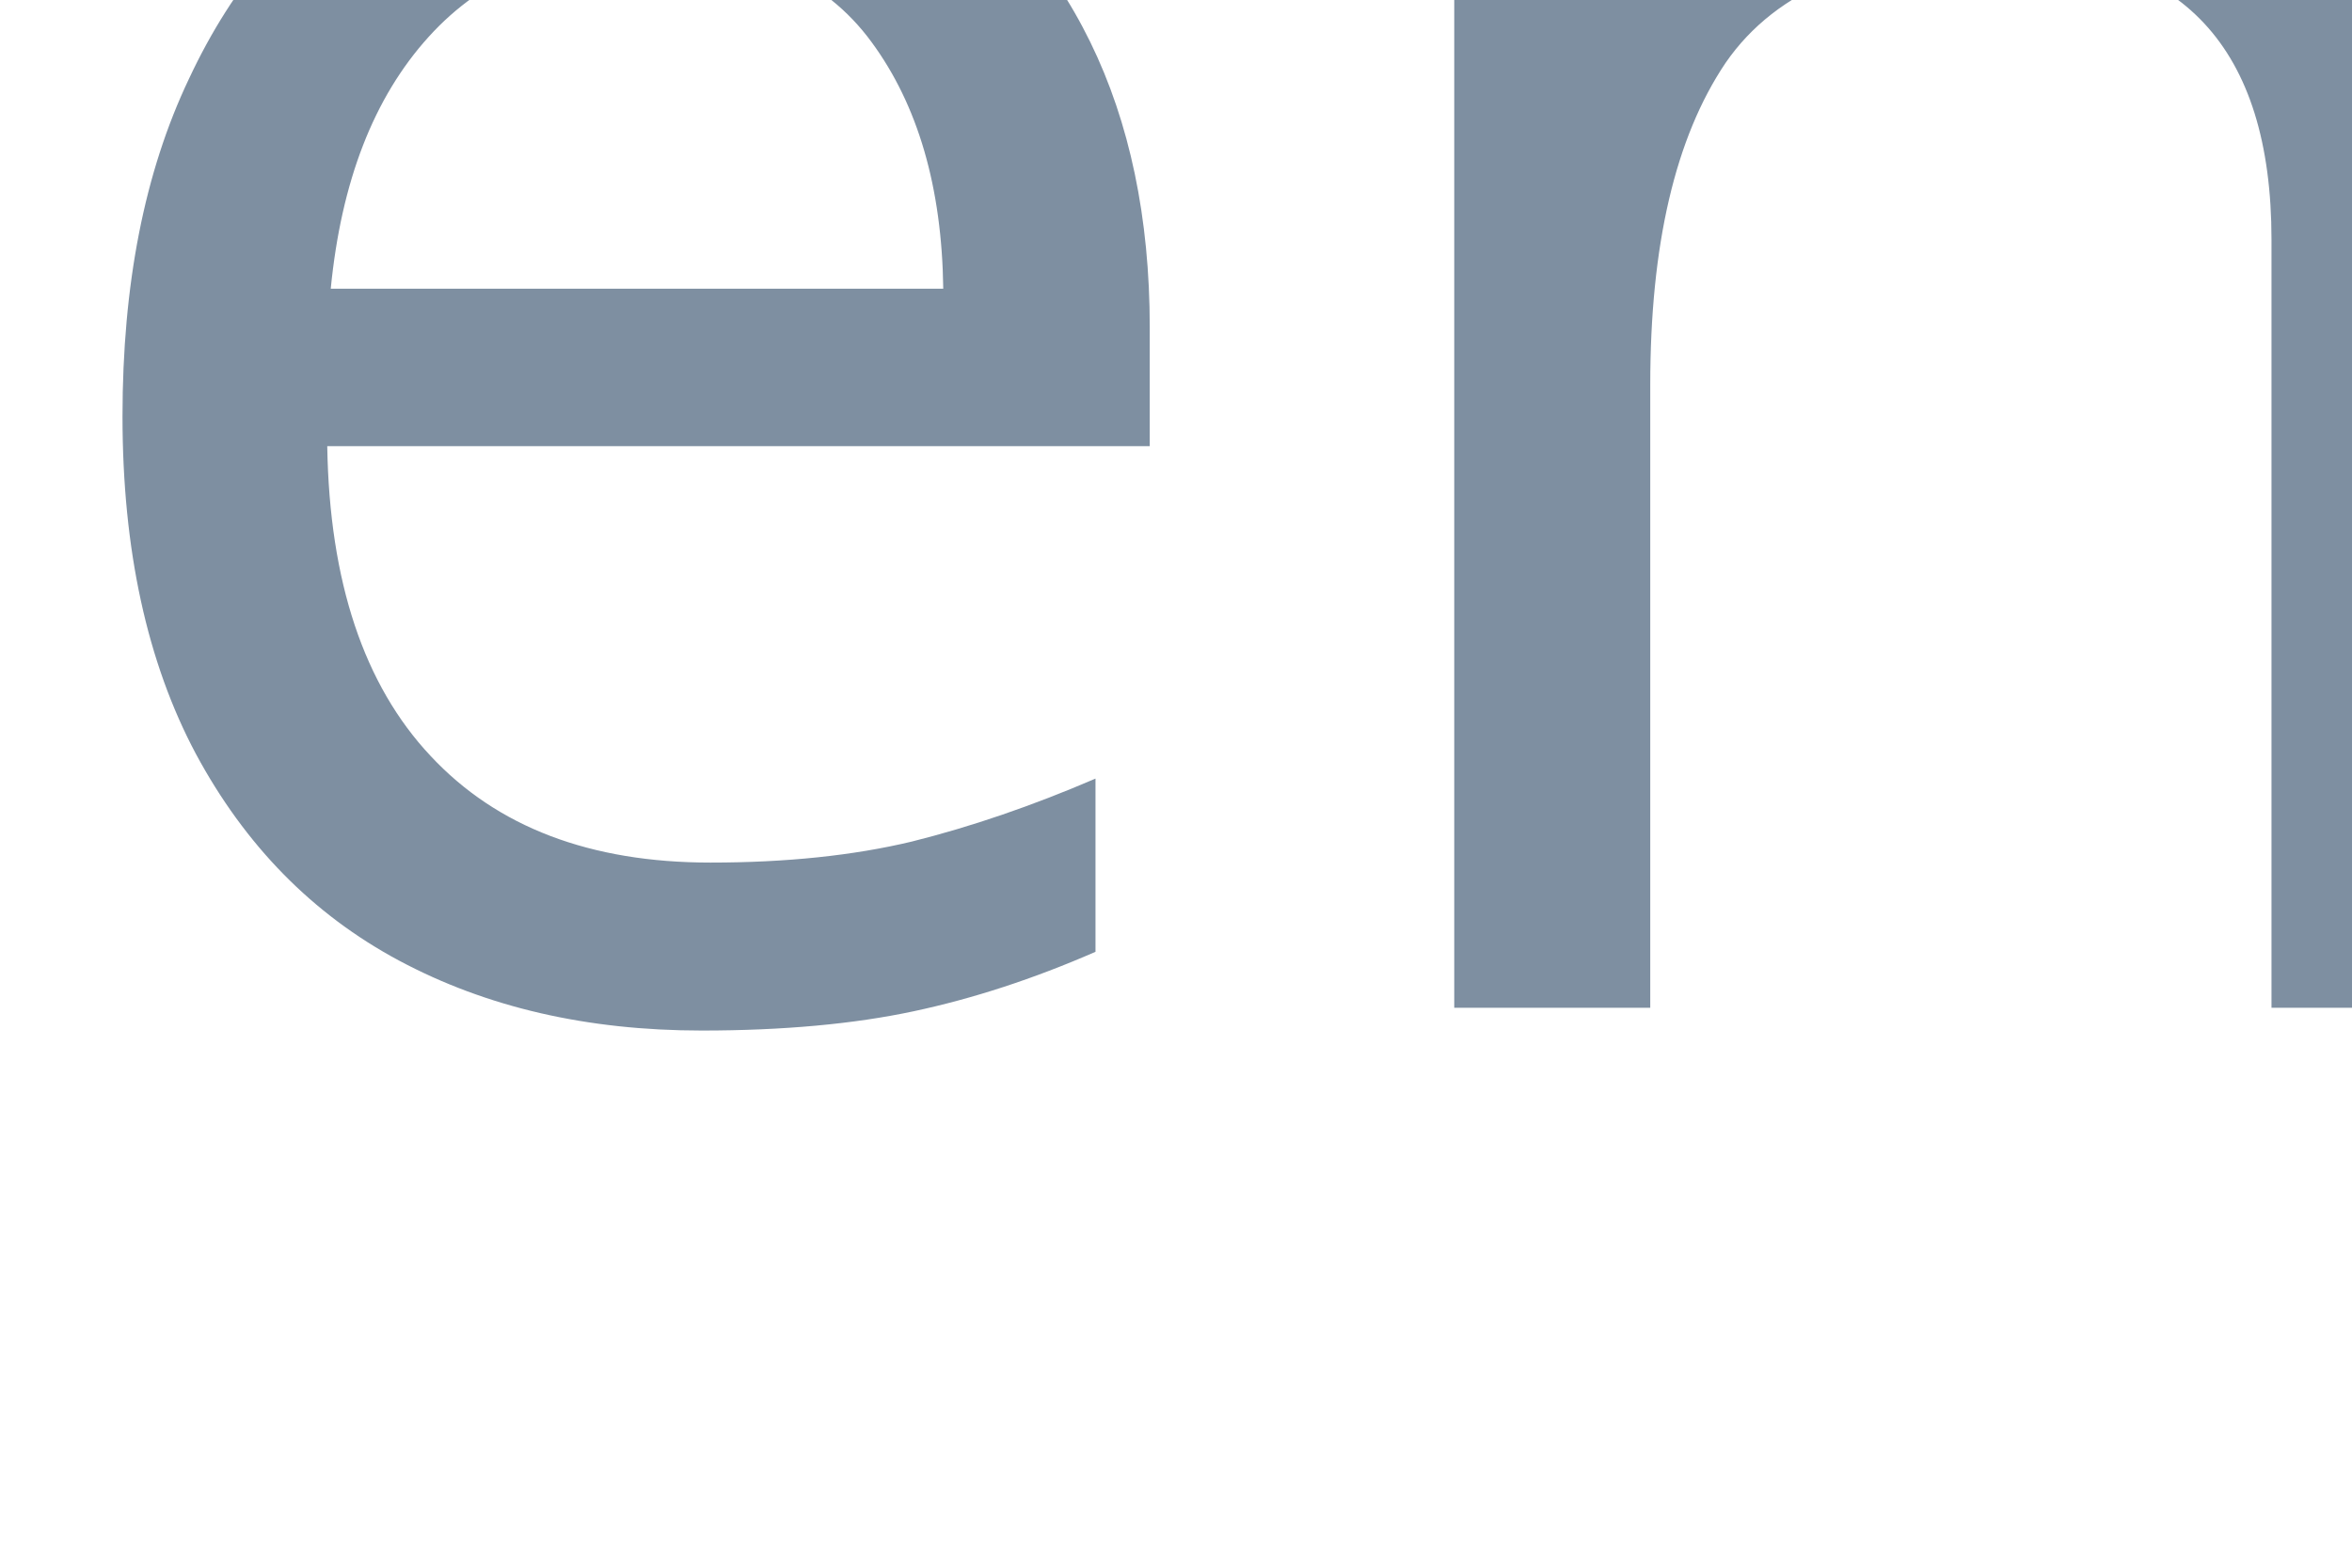
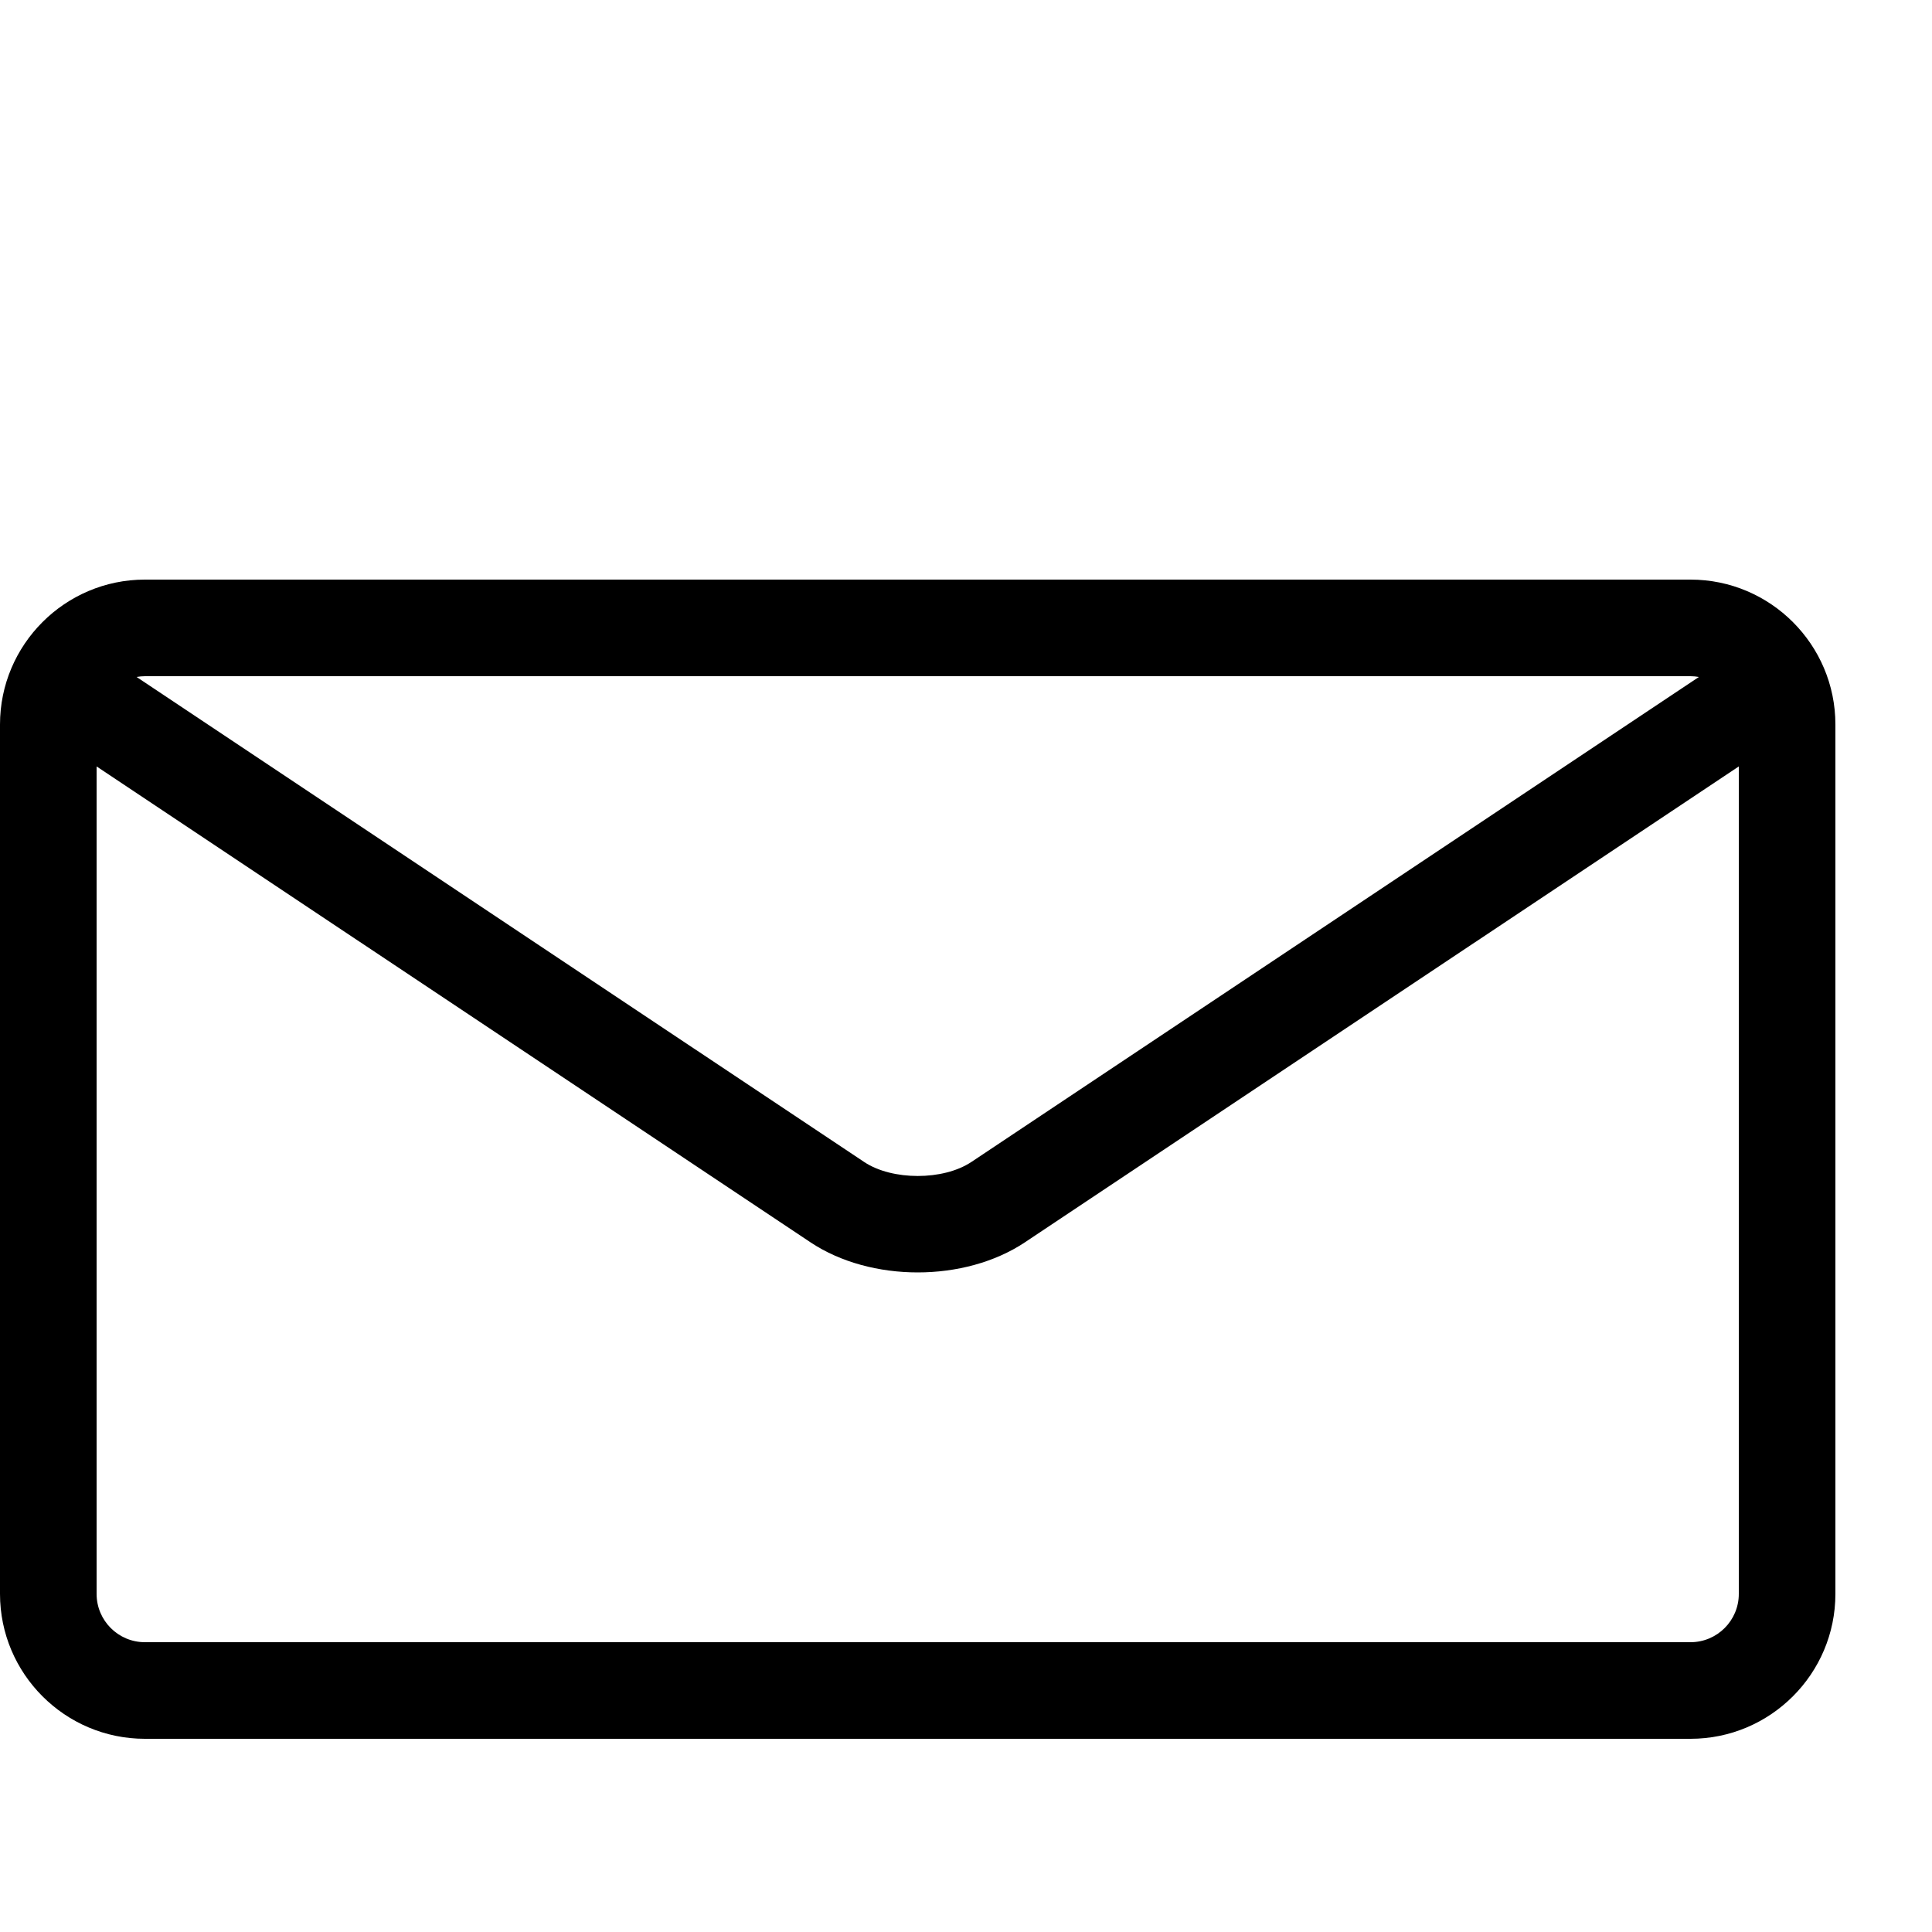
- <svg xmlns="http://www.w3.org/2000/svg" width="21px" height="14px">
-   <text kerning="auto" font-family="Myriad Pro" fill="rgb(0, 0, 0)" font-size="20px" x="0px" y="9px">
-     <tspan font-size="20px" font-family="Linearicons" fill="#7E8FA1">envelope</tspan>
-   </text>
+ <svg xmlns="http://www.w3.org/2000/svg" version="1.1" width="20" height="20" viewBox="0 0 20 20">
+   <path fill="#000000" d="M17.5 6h-16c-0.827 0-1.5 0.673-1.5 1.5v9c0 0.827 0.673 1.5 1.5 1.5h16c0.827 0 1.5-0.673 1.5-1.5v-9c0-0.827-0.673-1.5-1.5-1.5zM17.5 7c0.030 0 0.058 0.003 0.087 0.008l-7.532 5.021c-0.29 0.193-0.819 0.193-1.109 0l-7.532-5.021c0.028-0.005 0.057-0.008 0.087-0.008h16zM17.5 17h-16c-0.276 0-0.5-0.224-0.5-0.5v-8.566l7.391 4.927c0.311 0.207 0.71 0.311 1.109 0.311s0.798-0.104 1.109-0.311l7.391-4.927v8.566c0 0.276-0.224 0.5-0.5 0.5z" />
</svg>
